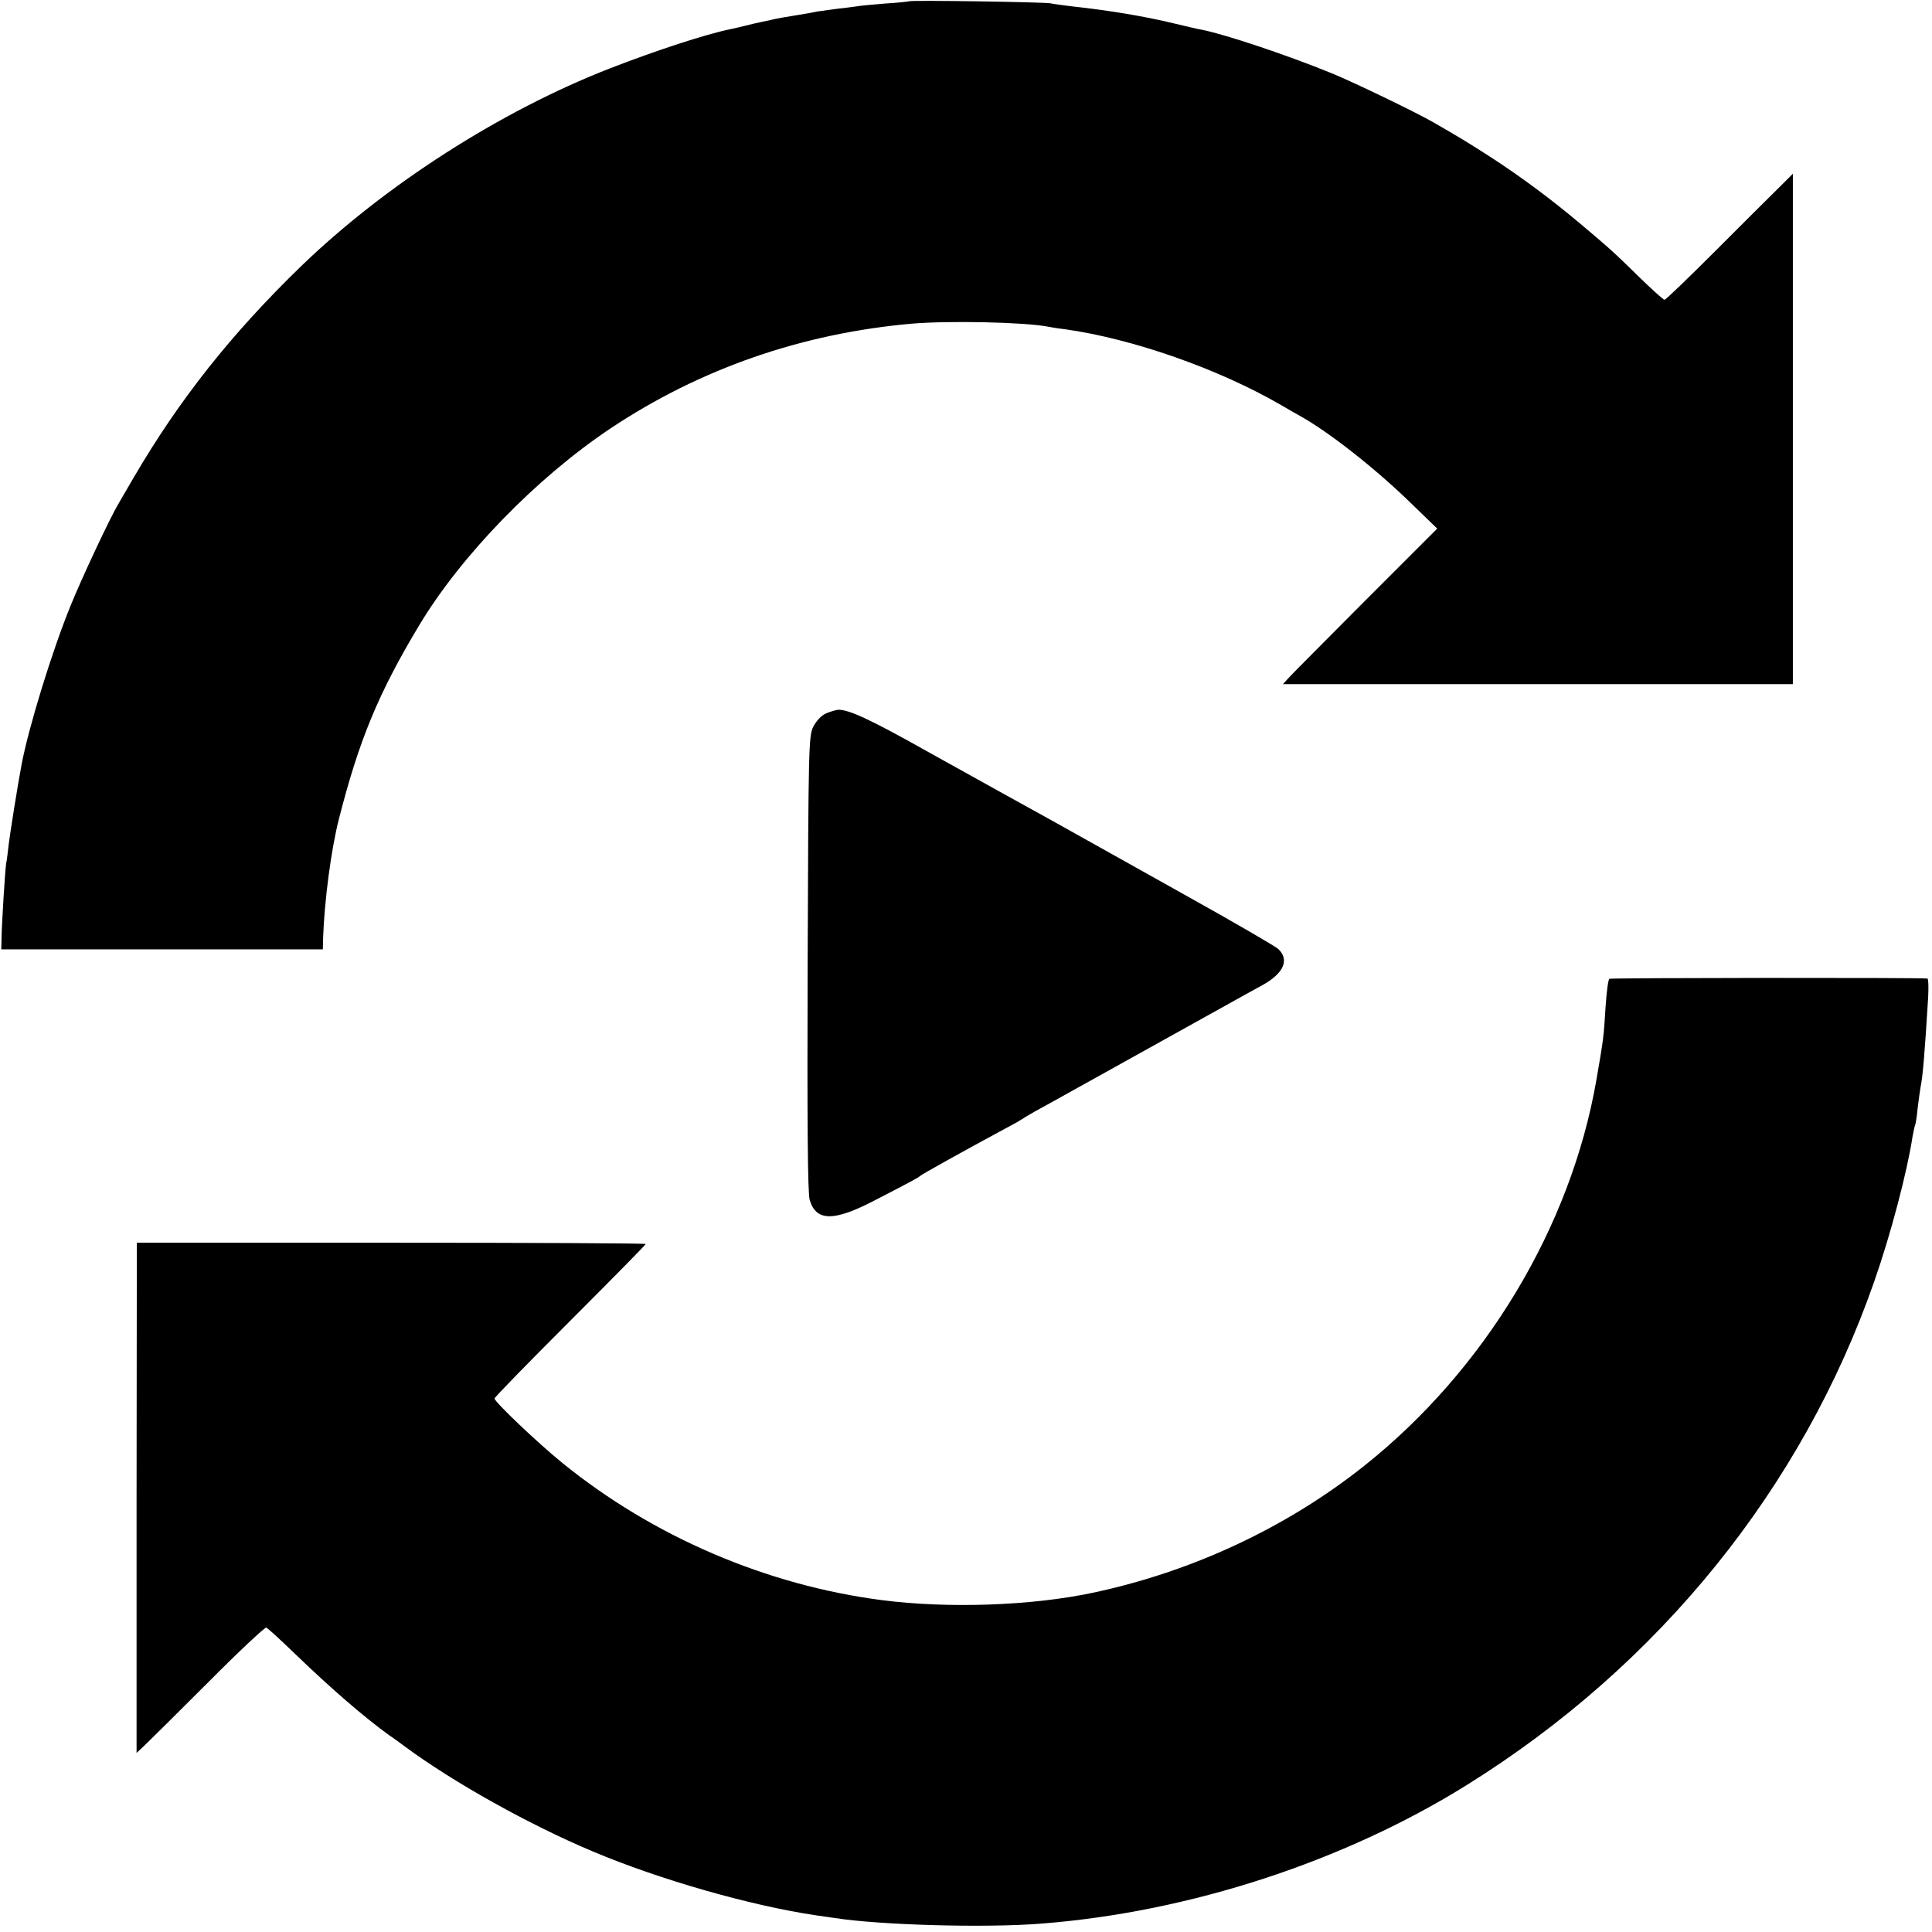
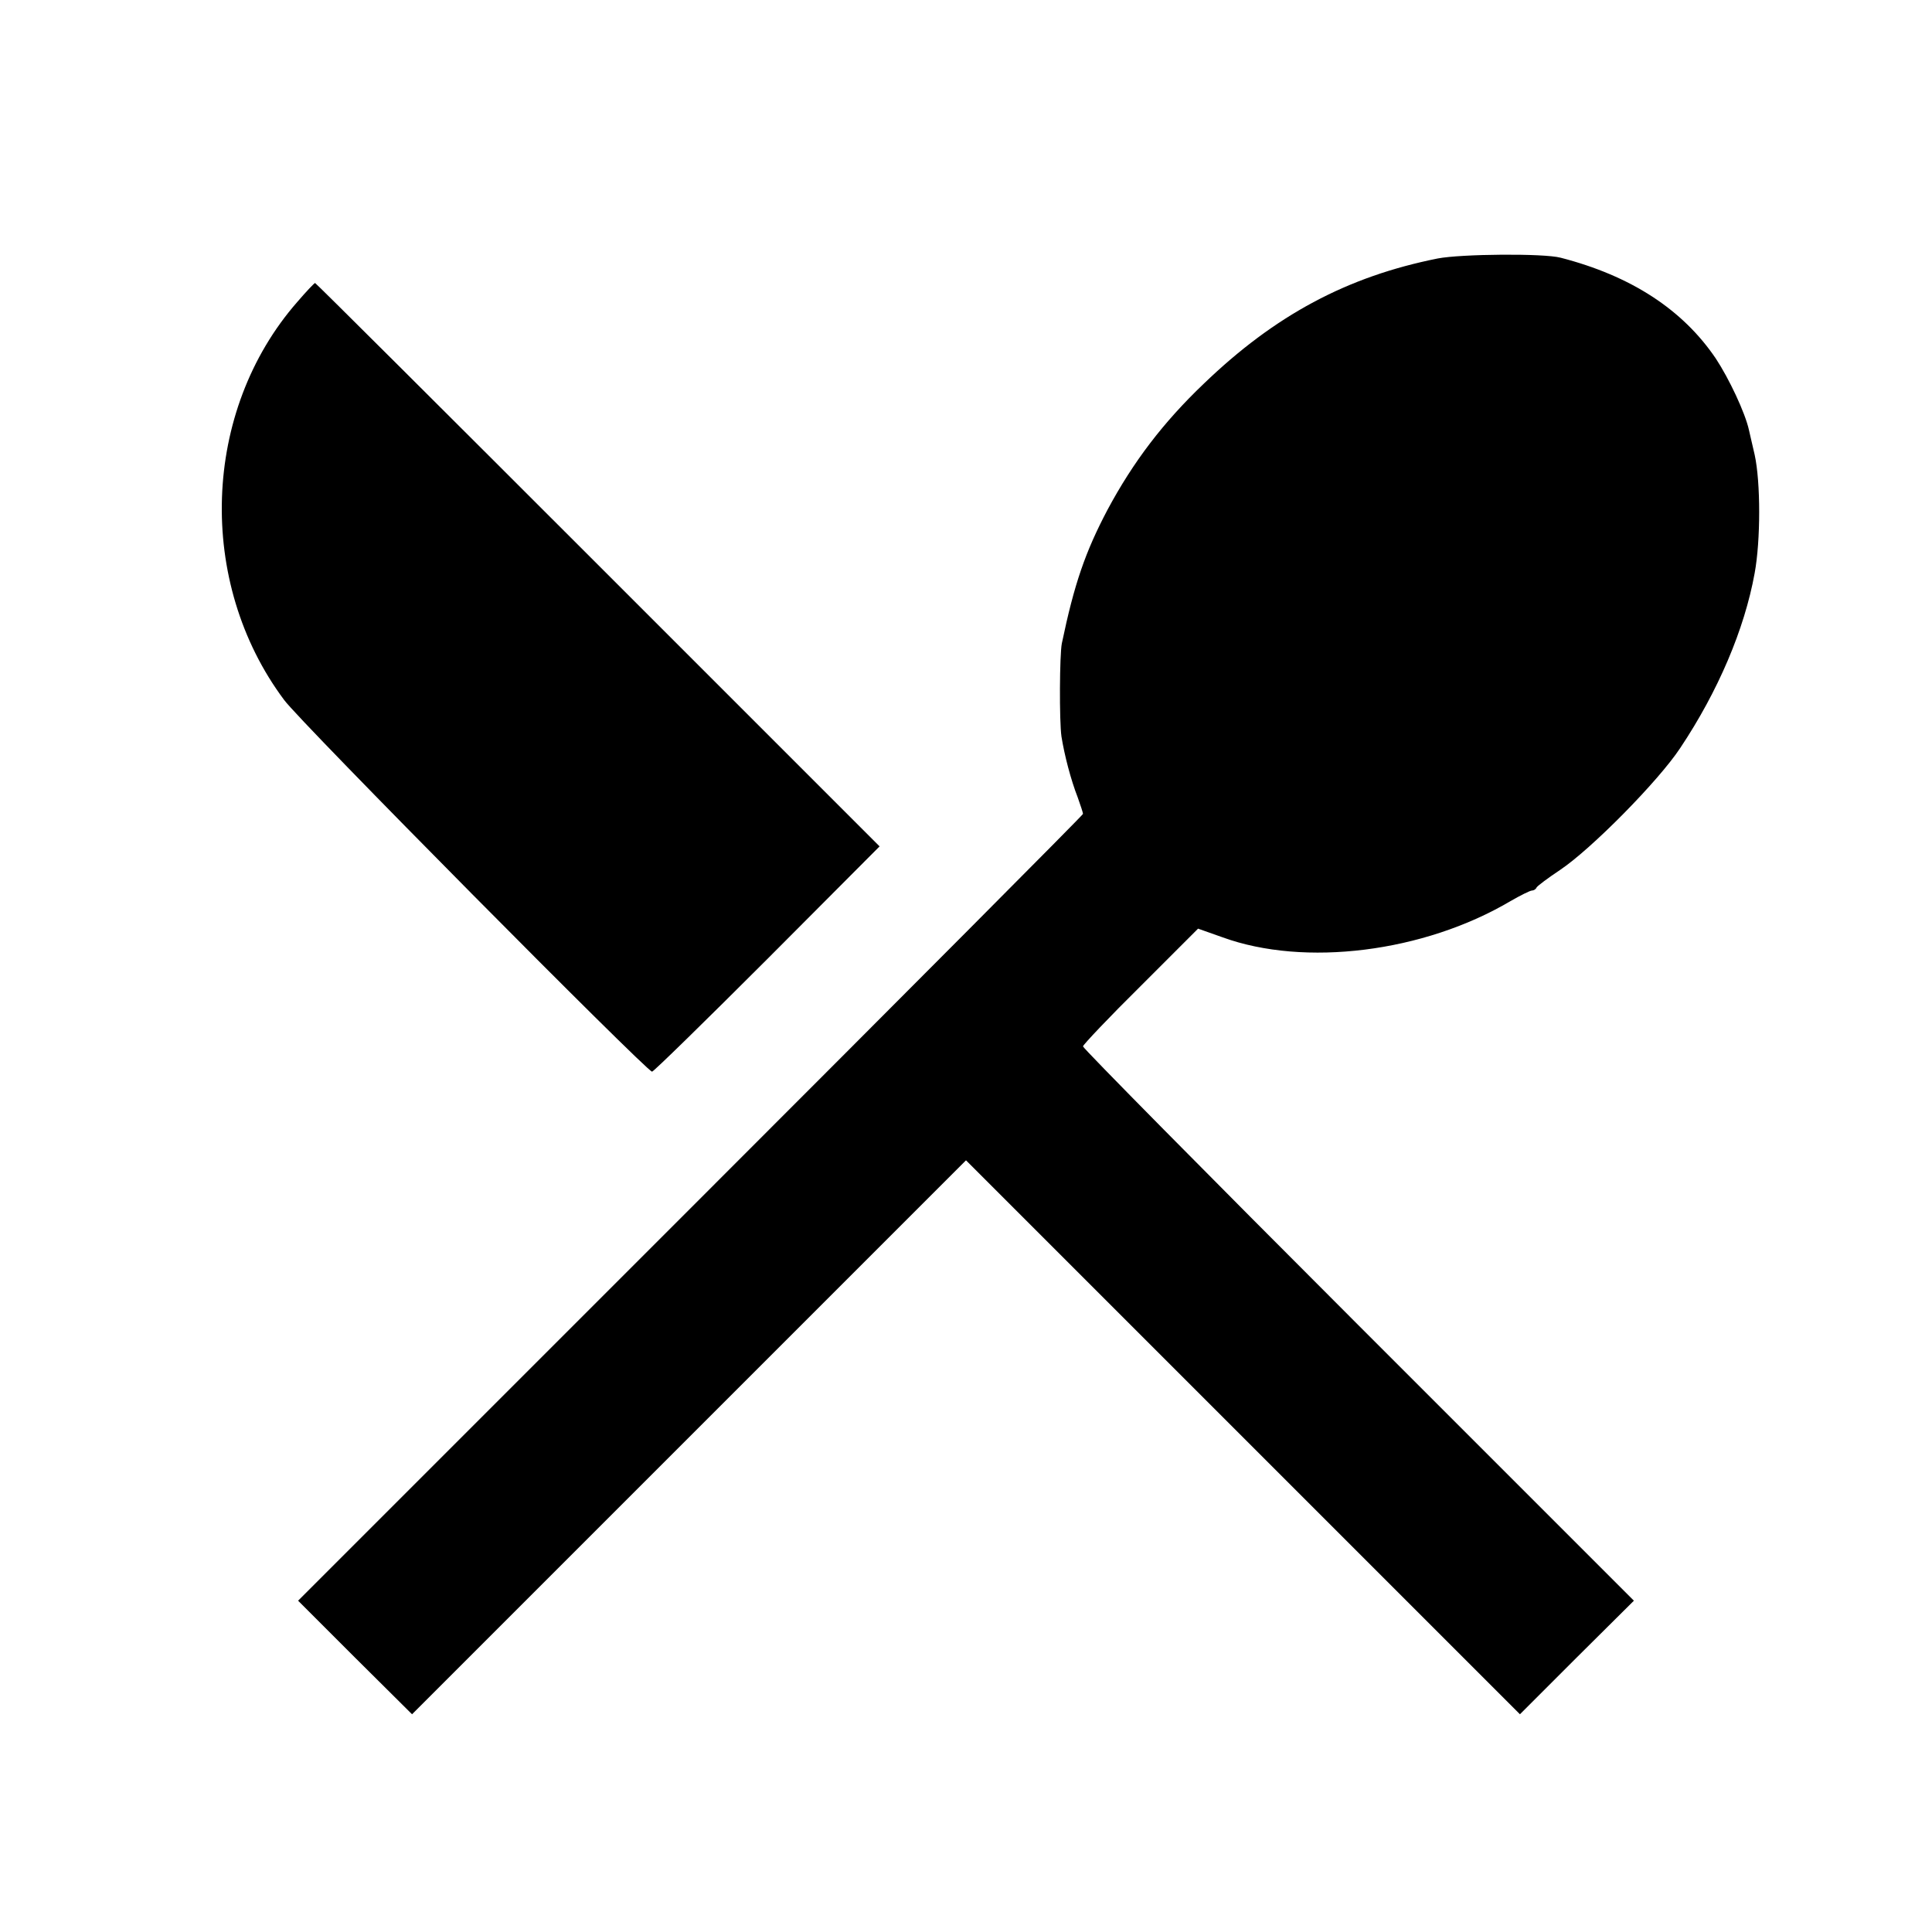
- <svg xmlns="http://www.w3.org/2000/svg" version="1" width="1005.333" height="1005.333" viewBox="0 0 754 754">
-   <path d="M354.8.5c-.2.1-4.5.6-9.6.9-5.1.4-10.1.9-11 1.1-.9.1-4.2.6-7.3.9-3.1.4-6.7.9-8 1.1-1.3.3-5.1 1-8.4 1.5-3.3.5-7.1 1.2-8.5 1.5-1.4.4-3.6.8-5 1.1-1.4.3-4.1.9-6 1.4-1.9.5-4.6 1.1-6 1.4-9.4 1.9-29 8.3-47 15.3-42.6 16.6-87.7 45.5-120.5 77.2-27.1 26.3-47.4 51.8-65.4 82.6-2.9 4.9-5.6 9.7-6.1 10.5-3.2 5.4-14.1 28.6-18.5 39.5-7.1 17.4-16.4 47.5-19.1 62-1.6 8.5-4.5 26.9-5 31-.3 2.7-.7 6.1-1 7.5C2 339.7.7 359.8.6 366.5l-.1 4H126l.1-4.5c.5-14.3 3.1-34.5 6.2-46.5 7.8-30.6 15.4-49 31.2-75.3 16.4-27.4 45.8-57.6 74.6-76.9 35.1-23.4 74.8-37.2 117.9-41 14.6-1.2 43.7-.6 53.1 1.2.9.2 3.9.7 6.6 1 26.3 3.7 59.8 15.4 84.3 29.6 3 1.8 6.4 3.7 7.5 4.3 11.7 6.6 29.7 20.8 43.7 34.5l9.7 9.4-28.2 28.2c-15.5 15.6-29.1 29.2-30.1 30.4l-1.9 2.1h199V67.8l-5.4 5.4c-3 2.9-14.1 14-24.6 24.5-10.6 10.6-19.6 19.3-20.1 19.3-.4 0-4.9-4-10-9-9.8-9.6-11-10.7-23.1-20.9-11.1-9.3-22.2-17.6-34-25.3-9-5.8-12.2-7.8-23-14-6.7-3.9-31.6-15.9-40-19.3-17.7-7.2-41.4-15.1-50.5-16.9-1.4-.2-6.3-1.4-11-2.5-11.1-2.7-25.5-5.1-39.5-6.6-3.3-.4-7.1-.9-8.5-1.2-2.6-.5-54.7-1.3-55.2-.8z" />
-   <path d="M322.4 278.4c-1.8.8-3.8 2.9-5 5.2-1.8 3.7-1.9 7.5-2.2 92.4-.2 62.2 0 89.6.8 92.3 2.5 8.4 9.4 8.5 25.3.2 14-7.2 17.1-8.9 17.7-9.5.5-.6 18.4-10.5 31-17.3 4.1-2.2 8-4.3 8.5-4.7.6-.4 3-1.9 5.5-3.3 2.5-1.3 22.5-12.5 44.5-24.7s42-23.4 44.5-24.7c8.1-4.6 10.3-9.8 5.8-14-1.3-1.1-17.6-10.6-36.3-21-18.7-10.5-41.9-23.4-51.5-28.8-9.6-5.3-19.3-10.7-21.5-11.9-2.2-1.2-14.8-8.2-27.9-15.5-21.9-12.3-30.3-16.2-34.5-16.1-.9.1-3 .7-4.7 1.4z" />
-   <path d="M628.1 382c-.5.3-1.1 5.2-1.5 11-.7 11.6-.8 12.5-3.6 28.6-10 57.4-43.5 113-90.5 150.4-30.4 24.2-67.3 41.4-106 49.6-24 5.1-56.5 6.2-82.2 2.9-45.1-5.8-89.5-24.8-125-53.7-9.6-7.8-26.3-23.7-26.3-25 0-.5 13.3-14.1 29.5-30.3 16.2-16.2 29.5-29.7 29.5-30 0-.3-44.7-.5-99.3-.5H53.4l-.1 99.5v99.6l3-2.8c1.6-1.5 12.8-12.6 24.8-24.6 12-12.1 22.3-21.7 22.8-21.5.5.1 5.6 4.8 11.3 10.3 14.1 13.6 27.1 24.8 36.8 31.8 1.4.9 4.1 2.9 6 4.3 18.9 14 48.7 30.6 73.2 40.9 26.3 11.1 61.7 21.2 87.3 25 2.2.3 5.4.8 7 1 17.6 2.8 59.3 4 81.2 2.2 57.5-4.5 117.9-24.2 165.8-54.1 75-46.7 130.9-115.9 159-196.6 6.4-18.3 12.8-42.6 14.9-56.4.4-2.1.8-4.1 1-4.5.2-.3.7-3.3 1-6.6.4-3.3.9-6.9 1.1-8 .9-4.4 1.6-12.5 3-35.3.2-3.9.1-7.3-.3-7.3-2.3-.4-123.5-.3-124.1.1z" />
+ <svg xmlns="http://www.w3.org/2000/svg" version="1" width="682.667" height="682.667" viewBox="0 0 512 512">
+   <path d="M381 68.5c-24 4.8-43.1 15-62 33.2-10.7 10.2-18.7 20.7-25.5 33.4-5.9 11.2-8.8 19.6-12.1 35.4-.6 3-.7 20.5-.1 24.7.8 5 2.5 11.5 4.3 16.1.7 2 1.4 4 1.4 4.4 0 .3-46.8 47.3-104 104.5l-104 104 15.1 15.1 15.1 15 73.4-73.4 73.4-73.4 73.4 73.4 73.4 73.4 15.1-15.1 15.1-15-73-73c-40.2-40.2-73-73.4-73-73.9 0-.4 6.9-7.7 15.3-16l15.2-15.2 6.5 2.3c21.7 7.9 53.3 4 76.3-9.6 2.6-1.5 5.2-2.8 5.7-2.8.4 0 1-.3 1.2-.8.2-.4 3-2.5 6.3-4.7 8.2-5.5 26-23.5 31.8-32.3 10-15 17-31.4 19.7-46.3 1.6-8.7 1.6-24.1 0-31.4-.8-3.3-1.4-6.2-1.5-6.5-1-4.6-5.3-13.7-8.8-19-8.8-13-22.5-21.9-41.1-26.7-4.5-1.2-26.4-1-32.6.2z" />
+   <path d="M78.8 80c-25.3 28.9-26.8 74.3-3.5 105.5 4.2 5.8 96.1 98.5 97.5 98.5.4 0 14.1-13.4 30.5-29.8l29.8-29.9-74.6-74.6C117.4 108.6 83.7 75 83.5 75c-.2 0-2.3 2.2-4.7 5z" />
</svg>
